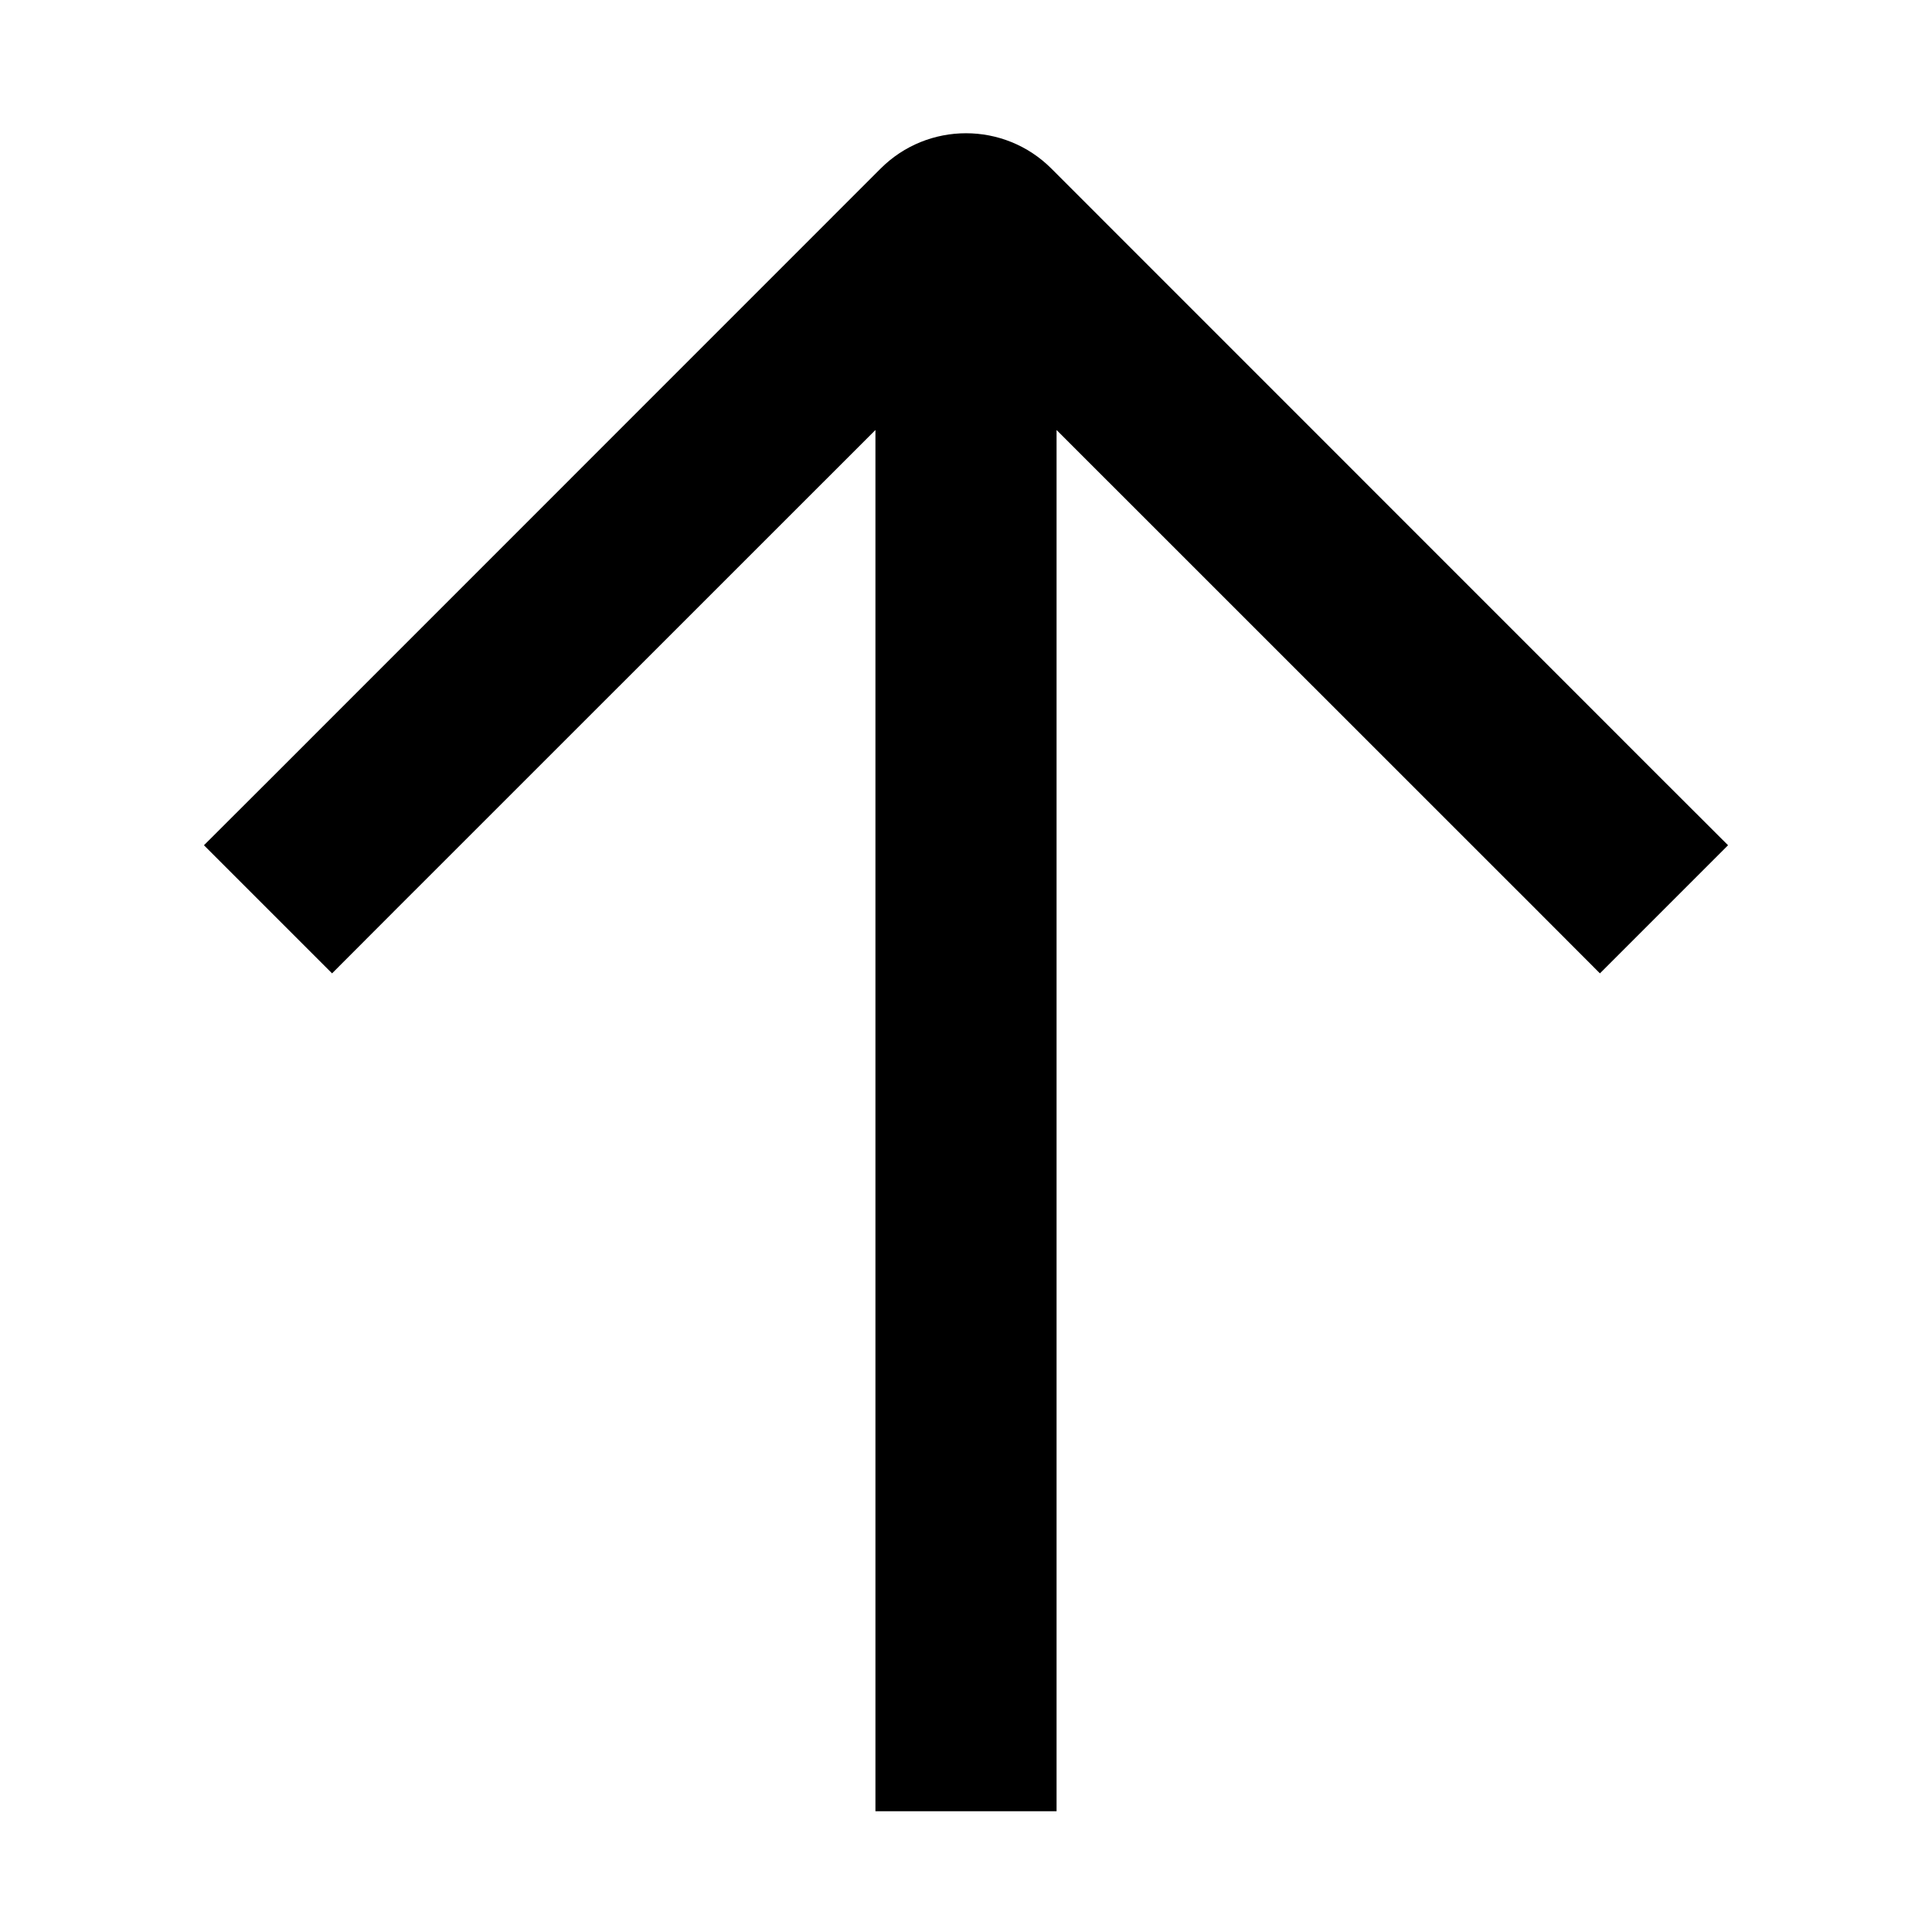
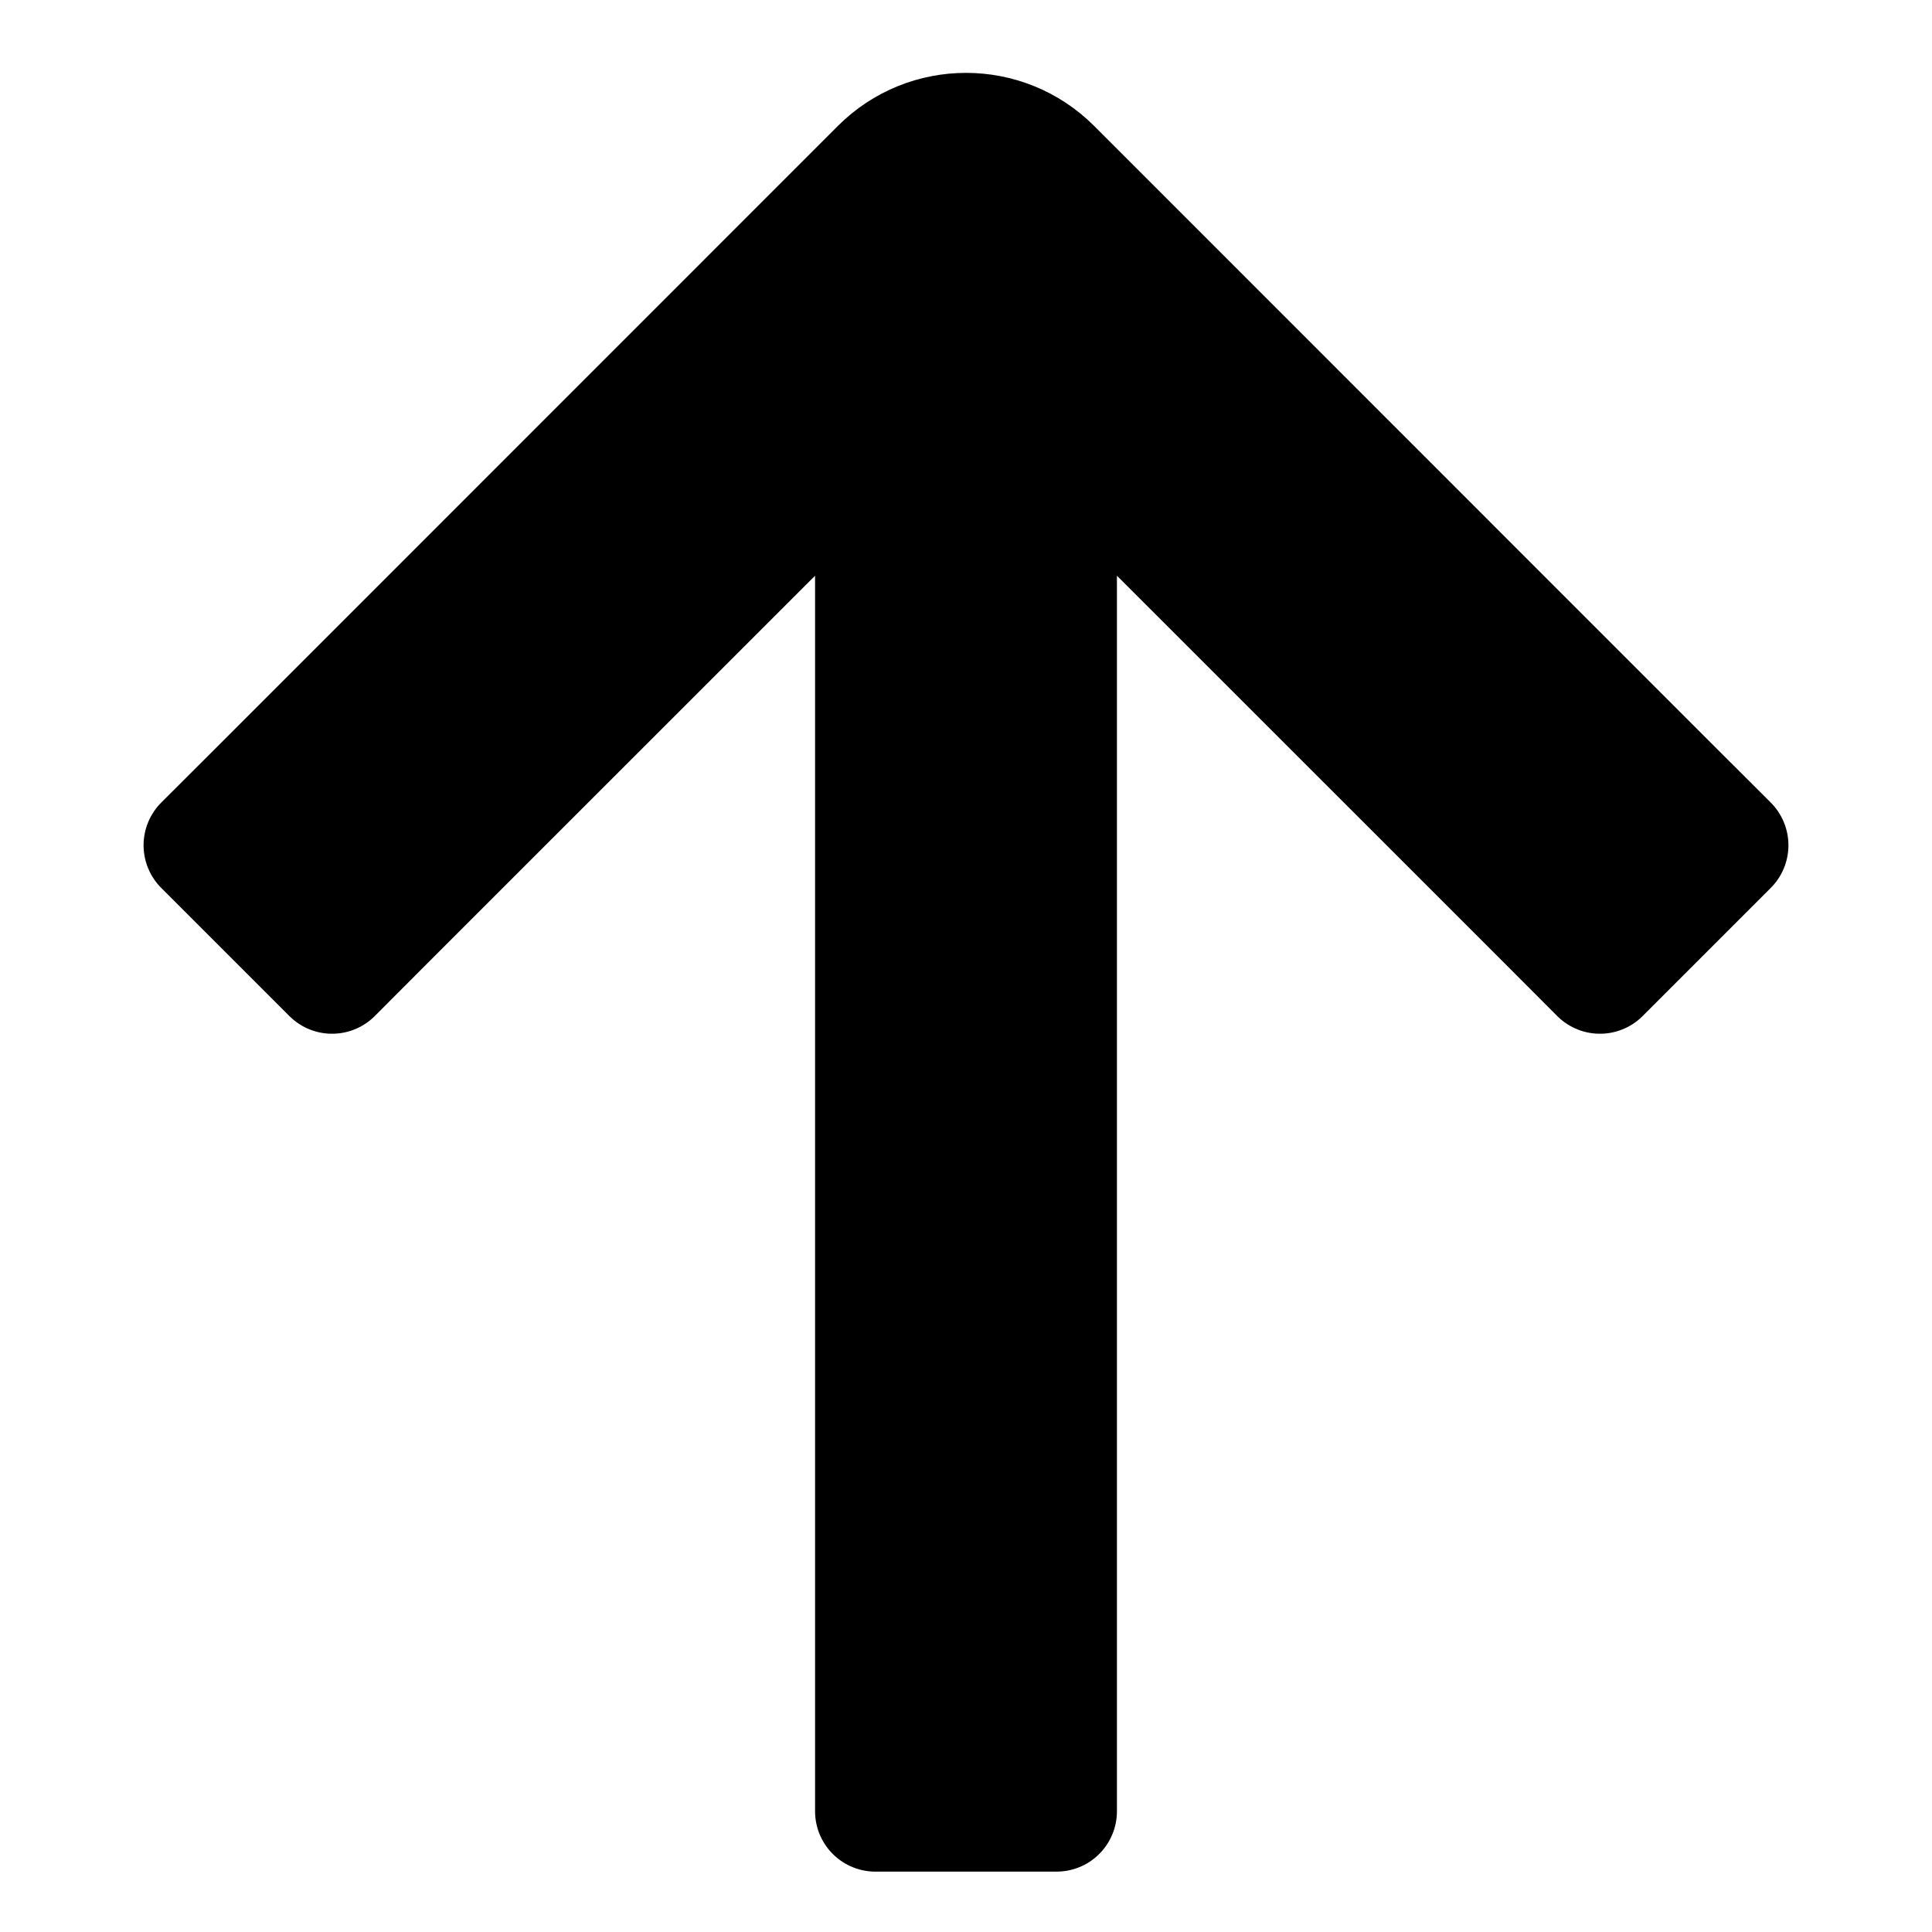
- <svg xmlns="http://www.w3.org/2000/svg" height="16" stroke-linejoin="round" viewBox="0 0 16 16" width="16">
+ <svg xmlns="http://www.w3.org/2000/svg" height="24" stroke-linejoin="round" viewBox="0 0 16 16" width="24" stroke="currentColor">
  <path d="M8.707 1.396C8.317 1.006 7.683 1.006 7.293 1.396L2.22 6.47L1.689 7L2.75 8.061L3.28 7.53L7.25 3.561V14.25V15H8.75V14.25V3.561L12.72 7.53L13.25 8.061L14.311 7L13.78 6.47L8.707 1.396Z" fill="currentColor" />
</svg>
